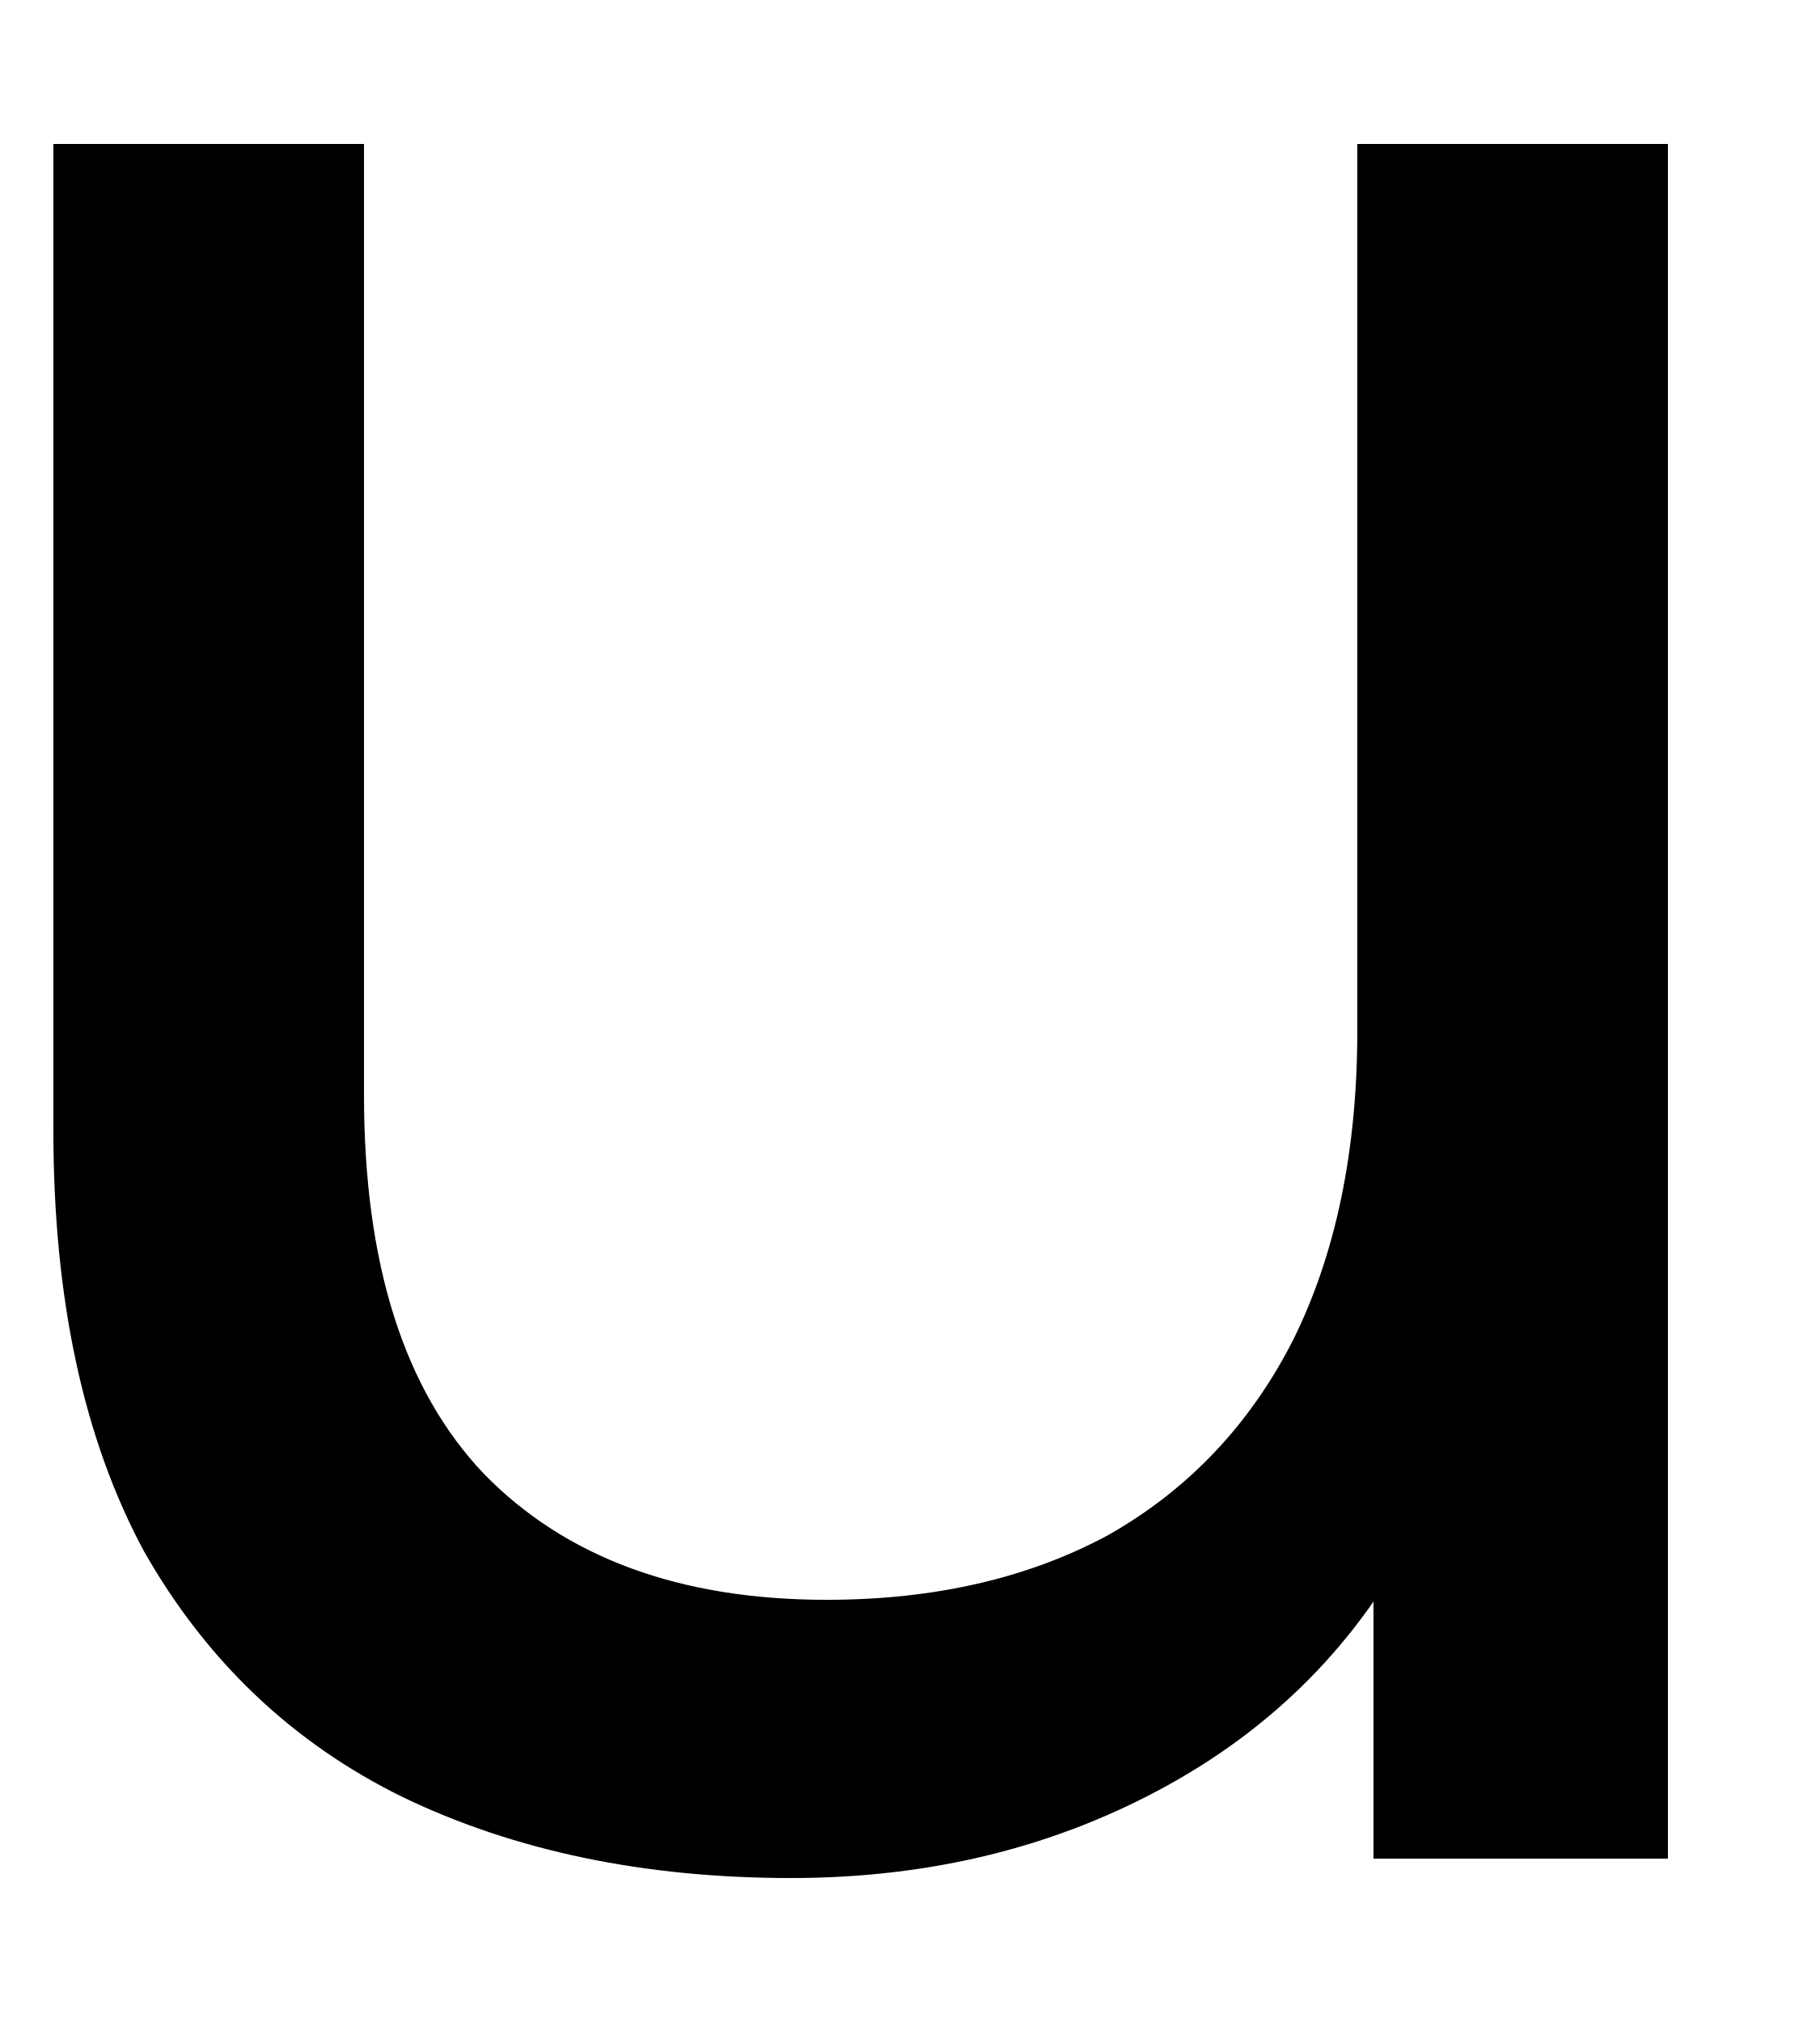
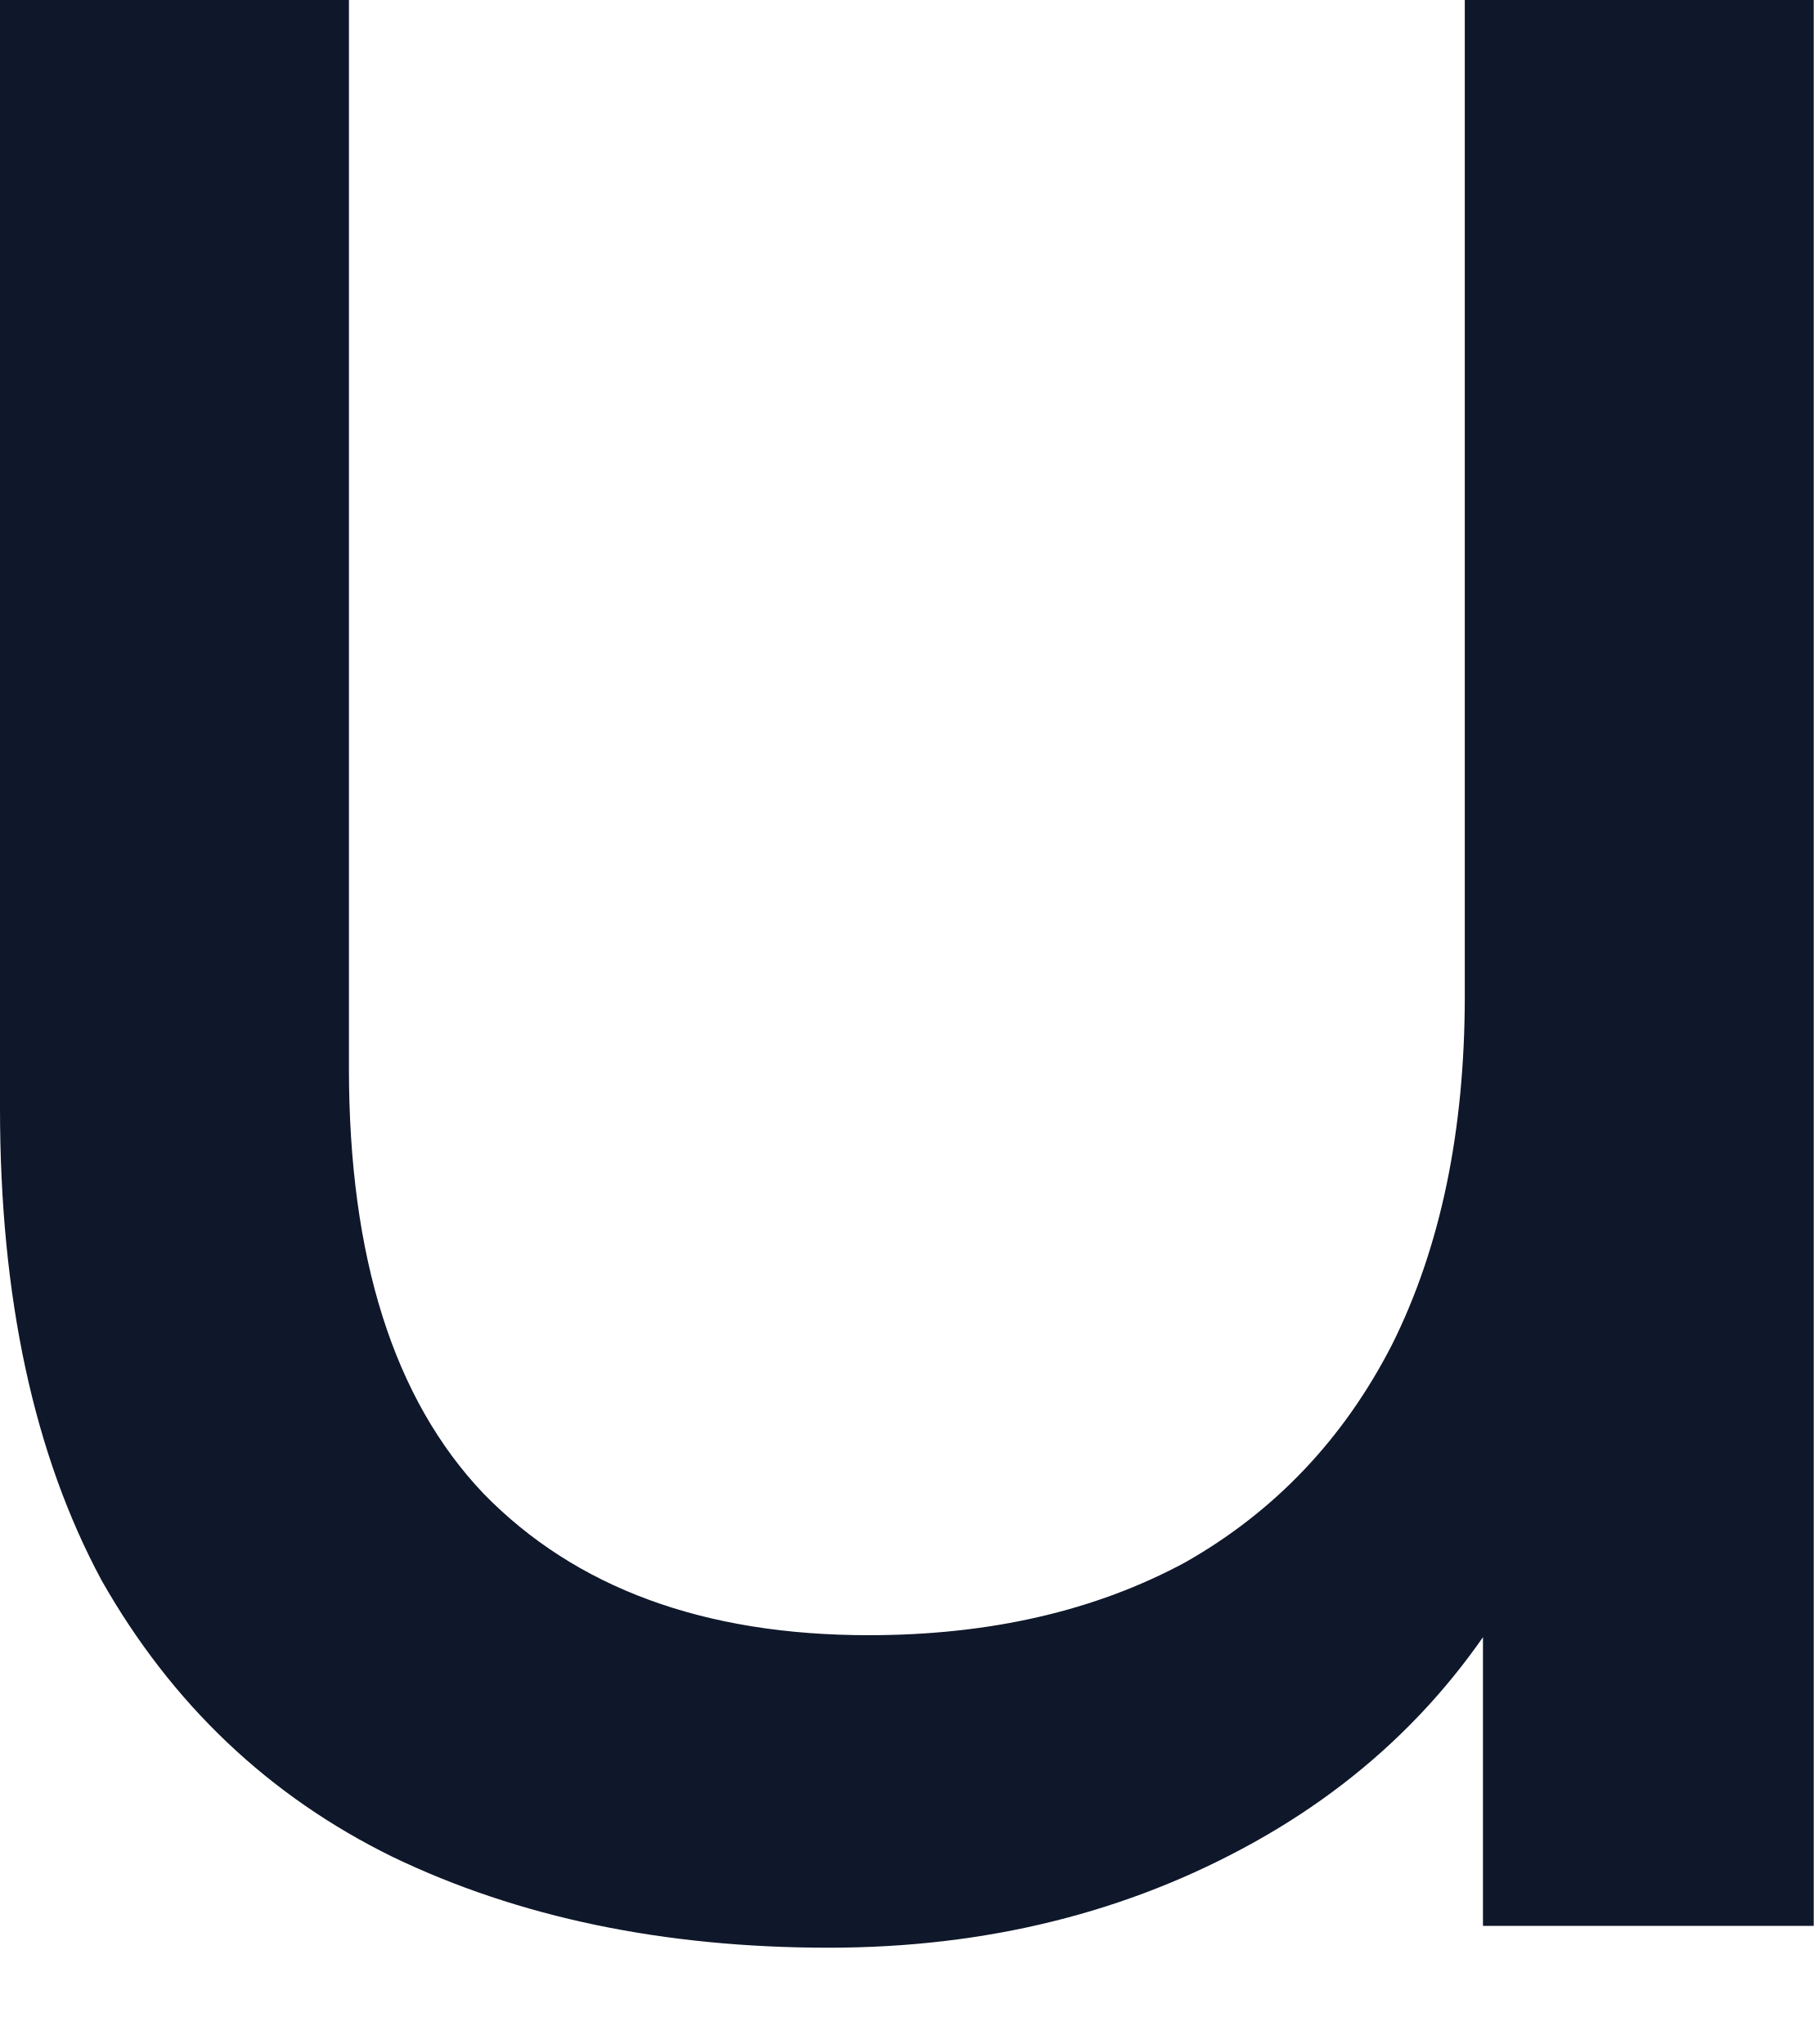
- <svg xmlns="http://www.w3.org/2000/svg" width="9" height="10" viewBox="0 0 9 10" fill="none">
-   <path d="M3.912 9.288C3.187 9.288 2.547 9.155 1.992 8.888C1.448 8.621 1.021 8.216 0.712 7.672C0.413 7.117 0.264 6.424 0.264 5.592V0.712H1.8V5.416C1.8 6.248 1.997 6.872 2.392 7.288C2.797 7.704 3.363 7.912 4.088 7.912C4.621 7.912 5.085 7.805 5.48 7.592C5.875 7.368 6.179 7.048 6.392 6.632C6.605 6.205 6.712 5.693 6.712 5.096V0.712H8.248V9.192H6.792V6.904L7.032 7.512C6.755 8.077 6.339 8.515 5.784 8.824C5.229 9.133 4.605 9.288 3.912 9.288Z" fill="currentColor" />
+ <svg xmlns="http://www.w3.org/2000/svg" width="8" height="9" viewBox="0 0 8 9" fill="none">
+   <path d="M3.648 8.576C2.923 8.576 2.283 8.443 1.728 8.176C1.184 7.909 0.757 7.504 0.448 6.96C0.149 6.405 0 5.712 0 4.88V0H1.536V4.704C1.536 5.536 1.733 6.16 2.128 6.576C2.533 6.992 3.099 7.2 3.824 7.2C4.357 7.2 4.821 7.093 5.216 6.88C5.611 6.656 5.915 6.336 6.128 5.92C6.341 5.493 6.448 4.981 6.448 4.384V0H7.984V8.48H6.528V6.192L6.768 6.8C6.491 7.365 6.075 7.803 5.52 8.112C4.965 8.421 4.341 8.576 3.648 8.576Z" fill="#0F172A" />
</svg>
